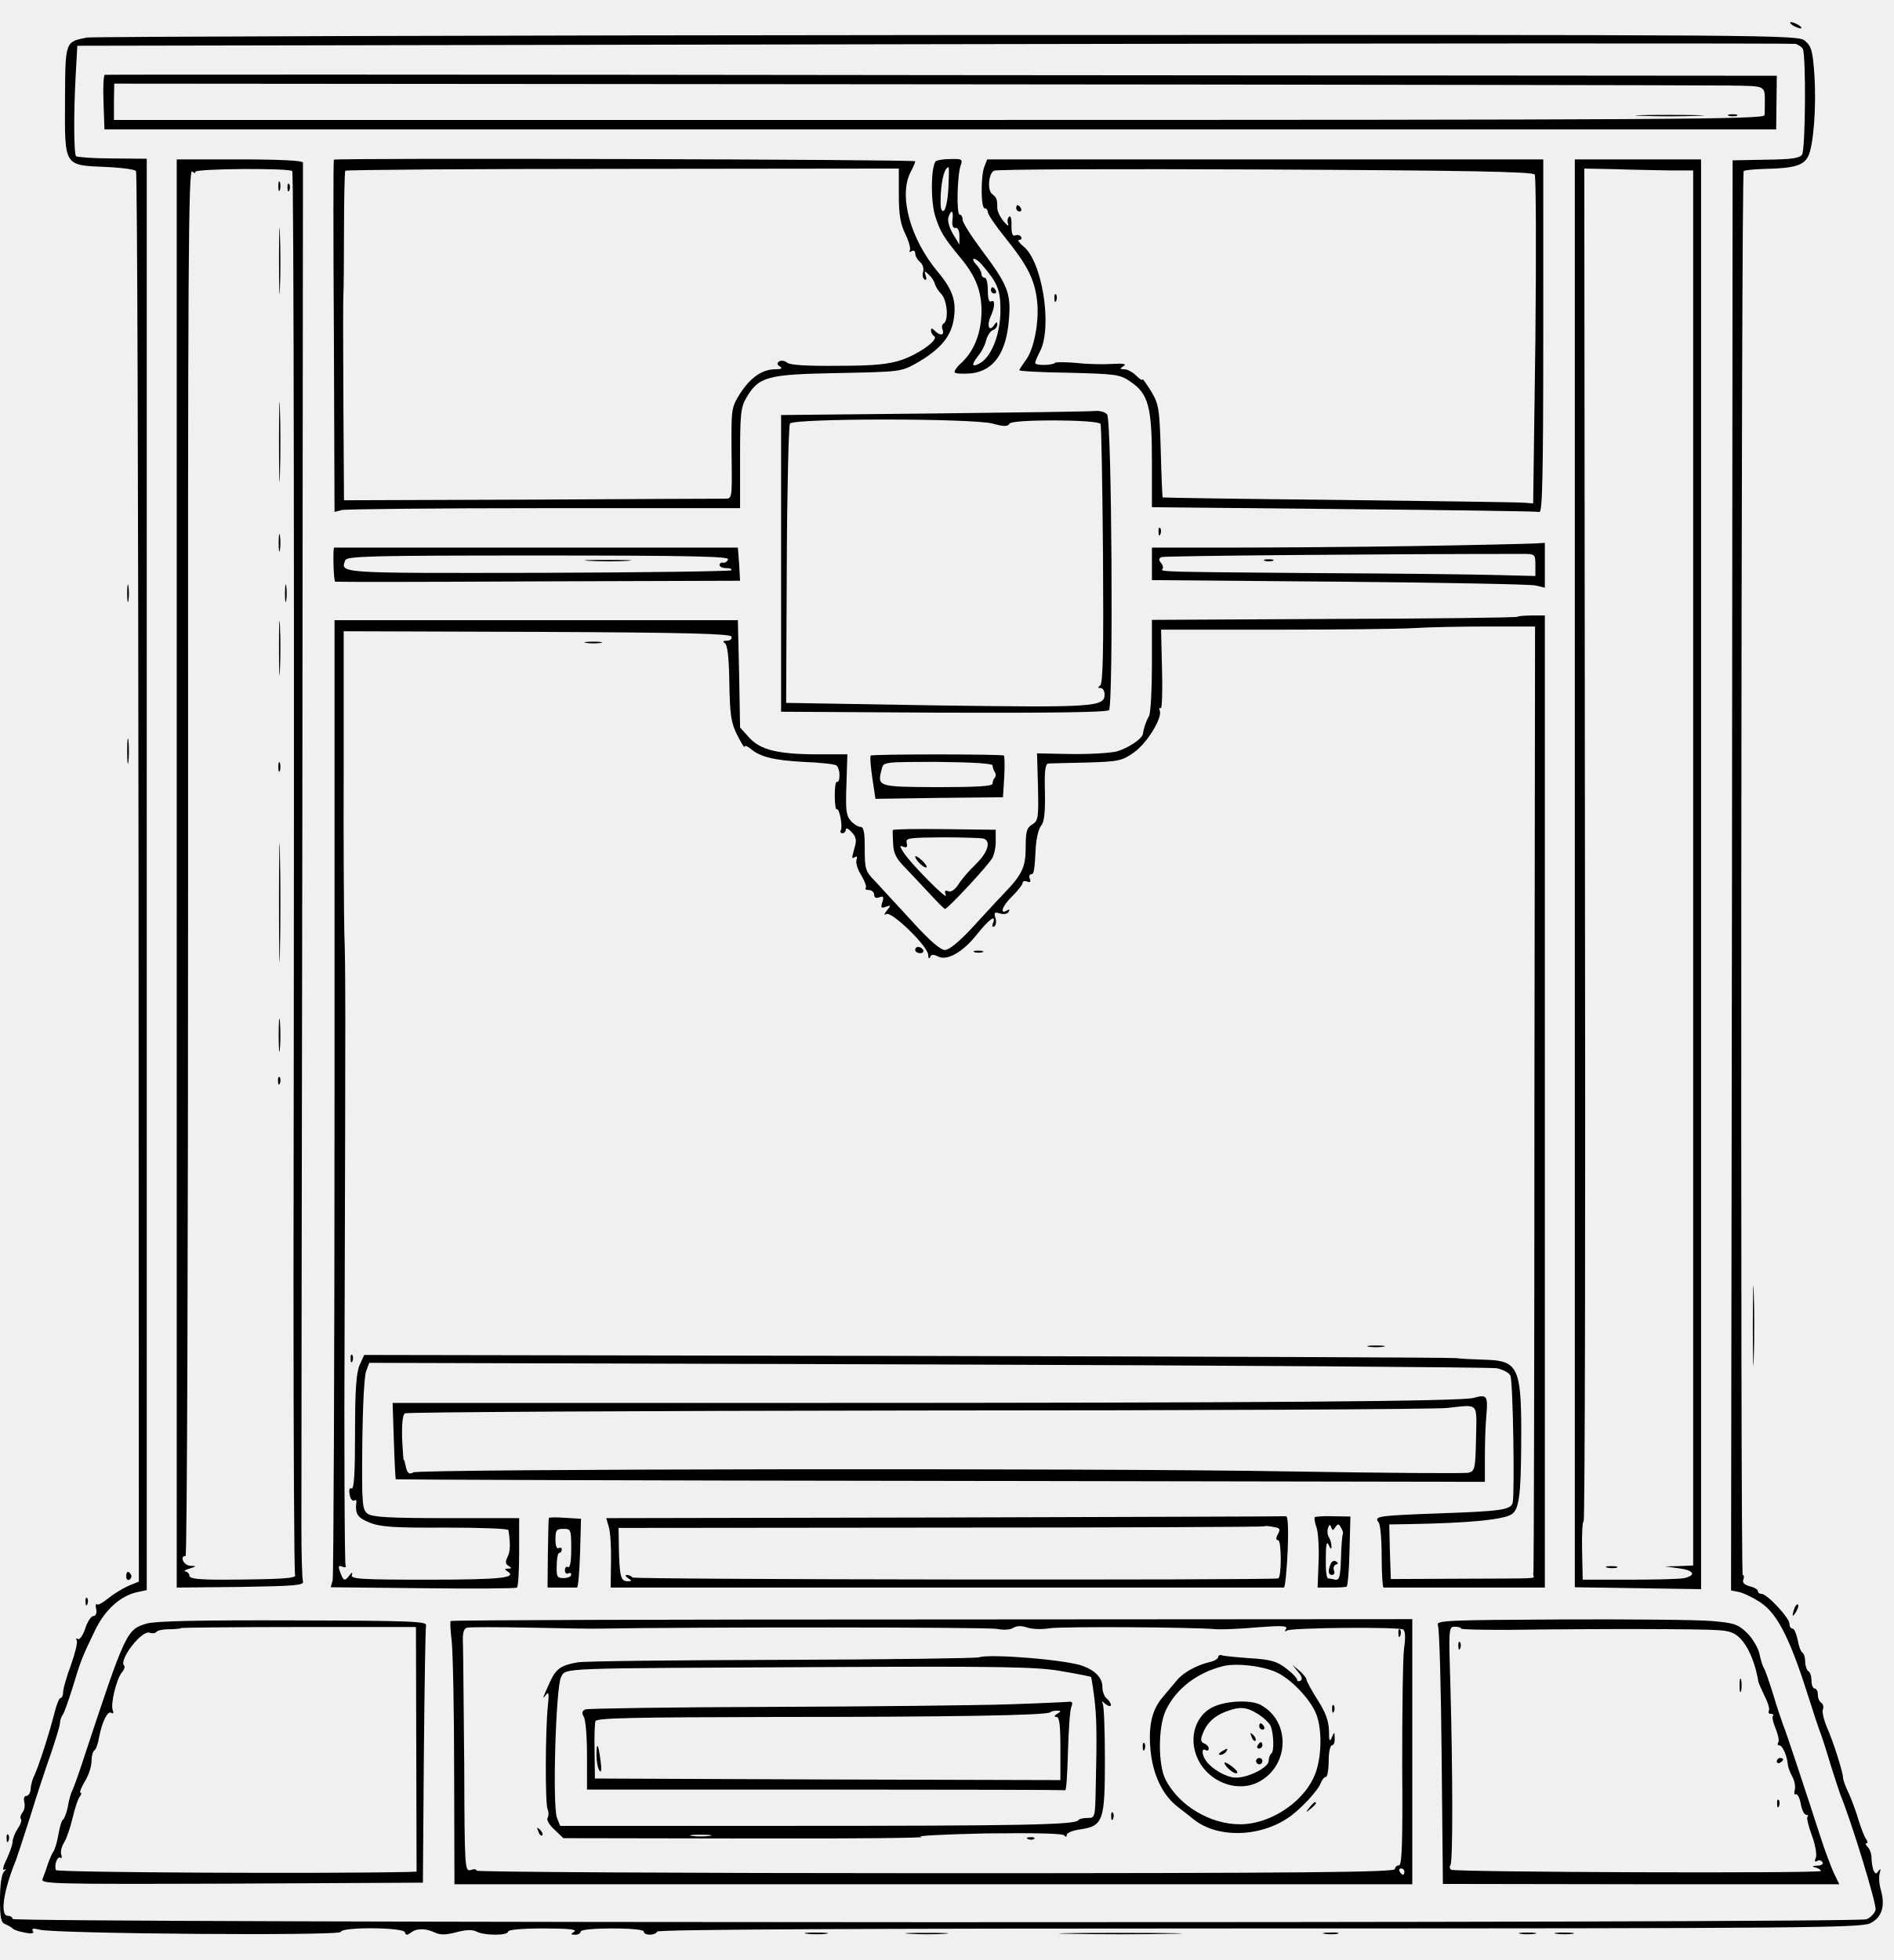
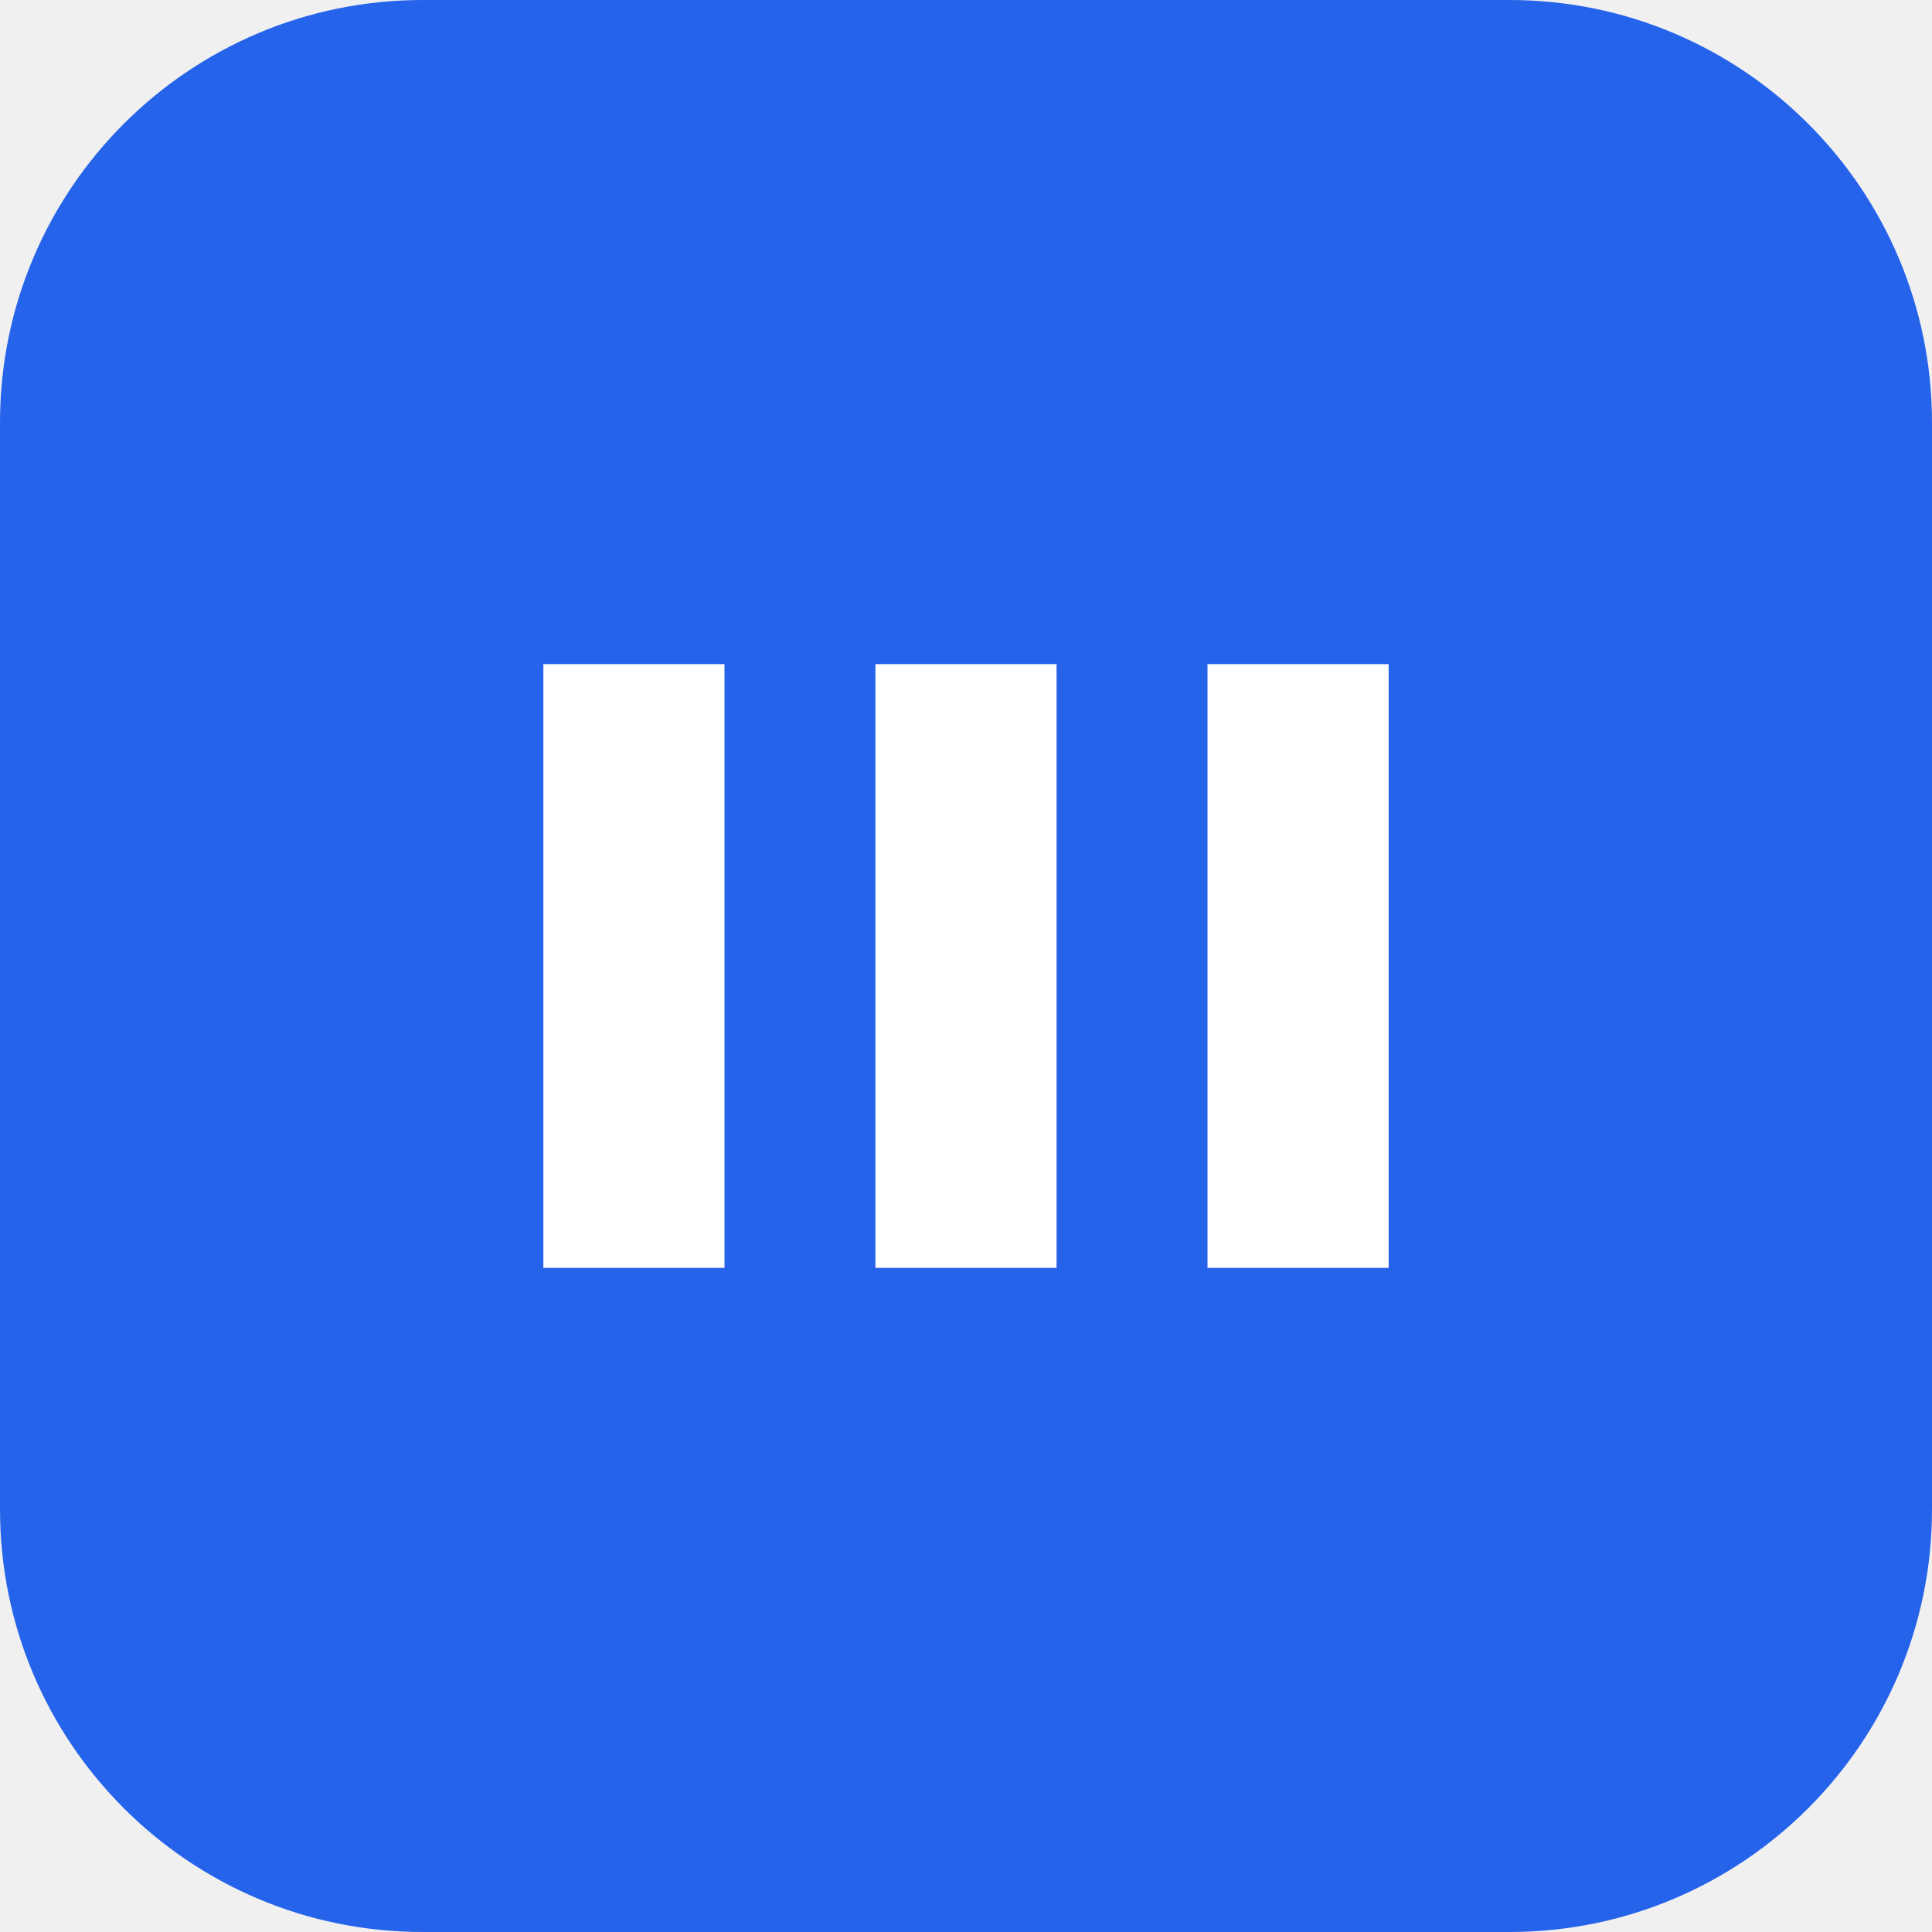
- <svg xmlns="http://www.w3.org/2000/svg" version="1.0" width="600pt" height="621pt" viewBox="0 0 600 621" preserveAspectRatio="xMidYMid meet">
-   <g transform="translate(0,621) scale(0.1,-0.1)" fill="#000000" stroke="none">
-     <path d="M5680 6130 c8 -5 20 -10 25 -10 6 0 3 5 -5 10 -8 5 -19 10 -25 10 -5 0 -3 -5 5 -10z" />
-     <path d="M275 6091 c-69 -14 -68 -11 -69 -199 -1 -211 -4 -205 129 -211 50 -2 93 -8 96 -13 4 -6 7 -1014 8 -2240 l1 -2229 -34 -14 c-18 -8 -47 -26 -63 -39 -17 -14 -33 -23 -36 -19 -4 3 -5 -4 -2 -16 2 -12 -1 -21 -9 -21 -7 0 -19 -18 -26 -40 -7 -21 -18 -37 -23 -33 -6 3 -7 2 -4 -4 4 -5 -5 -41 -18 -78 -14 -37 -25 -76 -25 -86 0 -11 -4 -19 -8 -19 -5 0 -14 -24 -21 -53 -16 -63 -49 -164 -62 -192 -6 -11 -11 -30 -12 -43 0 -12 -7 -22 -13 -22 -7 0 -10 -8 -7 -20 3 -11 0 -26 -6 -33 -6 -8 -8 -17 -5 -20 4 -4 -1 -18 -10 -31 -9 -14 -16 -32 -16 -41 0 -9 -9 -34 -19 -56 -11 -21 -14 -36 -8 -33 8 5 7 2 -1 -7 -7 -8 -12 -42 -12 -86 0 -61 3 -75 18 -80 9 -4 19 -10 22 -13 3 -4 20 -10 38 -13 23 -5 31 -3 26 5 -5 8 2 9 22 4 53 -13 954 -20 954 -7 0 16 197 15 203 -1 3 -10 7 -10 18 -2 18 15 48 15 77 1 17 -8 34 -8 68 1 31 8 51 9 64 2 24 -13 100 -13 100 0 0 6 44 10 113 10 76 0 107 -3 97 -10 -13 -8 -12 -10 3 -10 9 0 17 5 17 10 0 6 40 10 100 10 60 0 100 -4 100 -10 0 -13 37 -13 42 0 2 7 652 10 1907 10 1698 0 1907 2 1936 16 38 18 49 54 35 105 -6 19 -7 43 -4 54 4 14 3 16 -4 7 -7 -11 -10 -10 -16 3 -3 9 -6 27 -6 39 0 12 -5 27 -12 34 -7 7 -8 12 -4 12 5 0 4 6 -1 13 -5 6 -15 32 -23 57 -7 25 -21 63 -31 86 -11 22 -19 45 -19 51 0 17 -31 115 -51 160 -10 23 -16 49 -13 57 3 7 1 17 -5 21 -6 3 -11 15 -11 26 0 10 -4 19 -10 19 -5 0 -10 11 -10 24 0 14 -4 28 -10 31 -5 3 -10 17 -10 30 0 13 -4 26 -9 29 -5 3 -12 22 -15 41 -4 19 -11 35 -16 35 -6 0 -10 7 -10 16 0 18 -71 94 -88 94 -7 0 -12 4 -12 9 0 5 -12 12 -26 15 -17 5 -24 12 -20 21 3 8 2 15 -2 15 -8 0 -5 4440 3 4448 2 3 35 6 72 7 87 2 118 11 132 39 17 32 27 157 20 259 -5 74 -9 90 -29 107 -23 20 -41 20 -2719 19 -1483 -1 -2709 -5 -2726 -8z m5437 -35 c11 -16 9 -318 -2 -336 -7 -11 -33 -15 -114 -16 l-106 -2 -2 -2265 -3 -2266 25 -5 c14 -3 44 -17 68 -33 52 -34 92 -111 147 -283 20 -63 40 -124 45 -135 4 -11 18 -54 30 -95 13 -41 27 -84 31 -95 38 -93 116 -350 112 -366 -3 -11 -16 -25 -29 -30 -35 -13 -5874 -12 -5874 1 0 5 -7 10 -15 10 -26 0 -14 80 25 175 4 11 25 74 46 140 20 66 50 156 66 201 15 44 28 87 28 95 0 8 4 19 8 25 5 5 18 43 31 84 27 89 30 97 70 180 32 69 83 115 138 126 l28 6 0 2267 0 2268 -109 1 c-59 0 -111 4 -115 7 -7 8 -8 135 -1 260 l5 90 2715 5 c1493 3 2722 3 2730 1 8 -3 18 -9 22 -15z" />
-     <path d="M332 5973 c-4 -2 -6 -41 -4 -88 l3 -85 2649 0 2648 0 1 85 1 85 -2645 2 c-1455 2 -2648 2 -2653 1z m5146 -34 c121 -2 114 2 114 -59 0 -11 0 -27 -1 -35 -1 -13 -296 -15 -2615 -15 l-2615 0 0 58 1 57 2501 -2 c1376 -1 2553 -3 2615 -4z" />
-     <path d="M5203 5843 c48 -2 126 -2 175 0 48 1 8 3 -88 3 -96 0 -136 -2 -87 -3z" />
-     <path d="M5478 5843 c6 -2 18 -2 25 0 6 3 1 5 -13 5 -14 0 -19 -2 -12 -5z" />
-     <path d="M560 3442 l0 -2262 203 2 c174 3 201 5 197 18 -3 8 -5 89 -5 180 0 91 1 1097 3 2235 1 1139 2 2075 2 2080 0 6 -73 10 -200 10 l-200 0 0 -2263z m58 2223 c-7 11 297 13 308 3 5 -6 7 -1330 4 -3511 0 -510 2 -932 5 -937 7 -11 -46 -14 -227 -15 -80 0 -108 3 -108 13 0 6 -6 12 -12 13 -7 1 -2 5 12 9 24 8 24 8 3 9 -21 1 -35 31 -15 31 5 0 8 990 8 2199 -1 1914 1 2198 13 2188 8 -7 12 -7 9 -2z" />
-     <path d="M882 5620 c0 -14 2 -19 5 -12 2 6 2 18 0 25 -3 6 -5 1 -5 -13z" />
-     <path d="M911 5614 c0 -11 3 -14 6 -6 3 7 2 16 -1 19 -3 4 -6 -2 -5 -13z" />
-     <path d="M884 5385 c0 -93 2 -133 3 -88 2 45 2 122 0 170 -1 48 -3 12 -3 -82z" />
-     <path d="M884 4810 c0 -113 2 -159 3 -102 2 56 2 148 0 205 -1 56 -3 10 -3 -103z" />
-     <path d="M883 4490 c0 -25 2 -35 4 -22 2 12 2 32 0 45 -2 12 -4 2 -4 -23z" />
-     <path d="M903 4330 c0 -25 2 -35 4 -22 2 12 2 32 0 45 -2 12 -4 2 -4 -23z" />
-     <path d="M884 4155 c0 -77 2 -107 3 -67 2 40 2 103 0 140 -2 37 -3 4 -3 -73z" />
-     <path d="M882 3780 c0 -14 2 -19 5 -12 2 6 2 18 0 25 -3 6 -5 1 -5 -13z" />
-     <path d="M884 3350 c0 -168 2 -236 3 -152 2 83 2 221 0 305 -1 83 -3 15 -3 -153z" />
-     <path d="M883 2930 c0 -47 2 -66 4 -42 2 23 2 61 0 85 -2 23 -4 4 -4 -43z" />
-     <path d="M881 2784 c0 -11 3 -14 6 -6 3 7 2 16 -1 19 -3 4 -6 -2 -5 -13z" />
-     <path d="M1058 5704 c-2 -1 -2 -253 0 -559 l2 -557 23 6 c12 3 301 6 642 6 l620 0 0 158 c0 140 2 161 20 192 40 67 65 74 290 78 198 4 200 4 250 32 71 41 106 80 116 133 11 60 -1 98 -49 155 -88 105 -125 242 -87 316 8 15 15 31 15 35 0 6 -1836 11 -1842 5z m1790 -111 c0 -63 5 -93 21 -125 11 -23 17 -46 14 -51 -3 -6 -1 -7 5 -3 7 4 12 1 12 -7 0 -8 7 -20 15 -27 9 -7 13 -21 10 -31 -3 -9 -1 -20 4 -24 7 -4 8 1 4 12 -5 16 -4 16 10 3 9 -8 17 -21 19 -29 2 -8 11 -23 21 -33 18 -19 24 -83 7 -93 -5 -3 -7 -12 -3 -20 6 -18 -8 -20 -25 -3 -9 9 -12 9 -12 1 0 -7 5 -15 10 -18 16 -10 -45 -55 -102 -75 -42 -14 -85 -19 -202 -19 -96 -1 -153 2 -162 10 -7 6 -18 8 -25 4 -8 -6 -7 -10 2 -16 10 -6 5 -9 -14 -9 -42 0 -79 -26 -112 -77 -28 -45 -28 -47 -27 -189 2 -143 2 -144 -20 -144 -13 0 -290 -1 -616 -3 l-592 -2 -2 315 c-1 173 -1 324 0 335 1 11 2 103 2 204 0 100 2 186 4 190 2 3 398 6 879 6 l875 1 0 -83z" />
-     <path d="M2964 5698 c-15 -24 -15 -130 0 -175 16 -49 27 -66 77 -127 50 -59 69 -107 69 -171 0 -68 -23 -127 -63 -164 -15 -13 -24 -27 -22 -31 3 -4 26 -5 52 -3 72 8 112 65 120 173 7 81 -5 109 -86 217 -33 44 -61 88 -61 97 0 9 -4 16 -9 16 -11 0 -8 125 3 156 7 20 4 21 -34 20 -23 0 -44 -4 -46 -8z m41 -85 c-2 -39 -9 -69 -15 -71 -9 -3 -11 13 -9 54 3 50 13 84 25 84 1 0 1 -30 -1 -67z m13 -100 c-2 -18 2 -27 10 -25 7 1 12 -9 12 -25 l0 -28 -20 33 c-12 20 -18 42 -15 53 9 28 17 23 13 -8z m92 -140 c52 -61 60 -81 60 -147 0 -72 -27 -143 -62 -165 -28 -17 -32 -8 -9 21 11 13 23 36 26 51 4 14 13 28 21 31 8 3 14 11 14 18 0 9 -3 9 -10 -2 -15 -23 -24 -3 -12 25 15 32 16 58 2 50 -6 -4 -10 10 -10 34 0 23 -4 41 -10 41 -5 0 -10 5 -10 12 0 6 -7 20 -17 30 -9 10 -12 18 -7 18 5 0 16 -8 24 -17z" />
-     <path d="M3140 5290 c0 -5 5 -10 11 -10 5 0 7 5 4 10 -3 6 -8 10 -11 10 -2 0 -4 -4 -4 -10z" />
-     <path d="M3119 5682 c-12 -32 -11 -132 1 -132 6 0 10 -6 10 -12 0 -7 25 -44 56 -82 70 -87 92 -131 100 -198 8 -65 -10 -158 -37 -191 -10 -14 -19 -27 -19 -30 0 -3 71 -7 158 -8 149 -4 161 -5 195 -29 56 -38 67 -80 67 -251 l0 -146 608 -6 c334 -3 613 -7 620 -9 9 -2 12 114 12 557 l0 560 -881 0 -881 0 -9 -23z m1744 -25 c4 -7 5 -244 2 -527 l-7 -515 -26 2 c-15 2 -279 5 -587 9 -308 3 -561 7 -561 8 -1 0 -4 67 -6 147 -4 135 -6 148 -31 190 -15 24 -27 41 -27 37 0 -5 -9 1 -20 12 -11 11 -28 20 -37 20 -15 0 -16 2 -3 10 11 7 0 9 -35 7 -27 -2 -78 -1 -113 3 -35 3 -65 3 -68 1 -8 -9 -64 -10 -64 -1 0 4 7 21 16 38 39 79 6 286 -54 332 -13 11 -19 20 -13 20 7 0 10 4 6 10 -3 5 -11 7 -18 4 -9 -3 -12 6 -12 30 1 19 -2 33 -7 30 -5 -4 -7 -13 -4 -23 4 -9 -2 -7 -14 8 -11 13 -20 32 -20 42 0 28 -2 33 -16 44 -16 12 -12 64 5 74 7 5 393 6 859 4 640 -3 849 -7 855 -16z" />
-     <path d="M3220 5550 c0 -5 5 -10 11 -10 5 0 7 5 4 10 -3 6 -8 10 -11 10 -2 0 -4 -4 -4 -10z" />
-     <path d="M3341 5264 c0 -11 3 -14 6 -6 3 7 2 16 -1 19 -3 4 -6 -2 -5 -13z" />
-     <path d="M4990 3443 l0 -2262 200 -3 200 -3 0 2265 0 2265 -200 0 -200 0 0 -2262z m300 2227 l75 0 0 -2210 0 -2210 -45 -2 -45 -1 45 -6 c47 -6 56 -22 17 -31 -12 -3 -89 -5 -172 -5 l-150 0 -2 92 c-1 51 1 93 5 93 4 0 6 964 4 2143 l-2 2143 97 -2 c54 -2 132 -3 173 -4z" />
-     <path d="M5093 1243 c9 -2 23 -2 30 0 6 3 -1 5 -18 5 -16 0 -22 -2 -12 -5z" />
-     <path d="M2960 4900 l-485 -5 0 -470 0 -470 514 -3 c334 -1 518 1 525 8 14 14 9 920 -6 937 -6 7 -22 12 -37 11 -14 -2 -244 -5 -511 -8z m185 -32 c36 -10 48 -10 54 0 8 14 279 13 288 -1 3 -5 6 -191 8 -415 2 -297 0 -409 -9 -414 -8 -6 -8 -8 2 -8 6 0 12 -9 12 -20 0 -40 -31 -42 -532 -35 l-477 8 2 436 c1 240 6 442 10 449 11 17 577 17 642 0z" />
-     <path d="M3671 4524 c0 -11 3 -14 6 -6 3 7 2 16 -1 19 -3 4 -6 -2 -5 -13z" />
-     <path d="M4490 4480 c-184 -3 -449 -5 -587 -5 l-253 0 0 -52 0 -51 593 -5 c325 -3 606 -8 622 -12 l30 -7 0 71 0 71 -35 -2 c-19 -1 -186 -5 -370 -8z m375 -60 l0 -35 -120 3 c-66 2 -313 5 -550 6 -506 4 -520 4 -512 13 4 3 2 12 -4 19 -8 10 -8 15 2 19 11 4 717 10 1144 10 39 0 40 -1 40 -35z" />
-     <path d="M4008 4433 c6 -2 18 -2 25 0 6 3 1 5 -13 5 -14 0 -19 -2 -12 -5z" />
-     <path d="M1059 4475 c-5 0 -2 -106 3 -108 5 -1 295 -1 645 1 l638 2 -3 53 -4 52 -639 0 c-351 0 -639 0 -640 0z m1248 -37 c-2 -7 -10 -12 -16 -11 -6 2 -11 -2 -11 -7 0 -6 10 -10 22 -10 12 0 18 -3 15 -7 -4 -3 -280 -7 -613 -8 -635 -1 -626 -2 -610 40 5 13 82 15 612 15 480 0 605 -3 601 -12z" />
-     <path d="M1868 4433 c34 -2 88 -2 120 0 31 2 3 3 -63 3 -66 0 -92 -1 -57 -3z" />
-     <path d="M4809 4256 c-2 -3 -264 -6 -582 -7 l-577 -3 0 -143 c0 -79 -4 -151 -9 -161 -10 -18 -18 -42 -19 -55 -1 -17 -46 -47 -84 -58 -22 -5 -87 -9 -145 -8 l-107 2 3 -106 c2 -98 1 -107 -18 -119 -18 -11 -21 -23 -21 -74 0 -62 -12 -86 -70 -146 -8 -8 -49 -52 -90 -97 -48 -53 -82 -81 -96 -81 -14 0 -50 31 -105 92 -46 50 -99 107 -116 126 -31 31 -33 39 -33 103 0 51 -3 69 -13 69 -8 0 -22 9 -31 19 -15 17 -17 35 -14 115 l3 96 -92 0 c-128 0 -184 14 -219 53 l-29 32 -3 170 -4 170 -639 0 -639 0 0 -1510 c0 -830 -3 -1520 -6 -1532 l-6 -22 292 -3 c161 -2 295 -1 298 2 4 3 7 53 7 113 l0 107 -231 0 c-179 0 -234 3 -249 14 -17 12 -19 28 -17 219 1 113 6 217 12 232 l10 27 1768 -5 c972 -3 1784 -9 1804 -12 20 -4 40 -14 44 -24 8 -17 14 -375 7 -402 -6 -23 -35 -27 -235 -34 -192 -7 -205 -9 -190 -28 6 -6 10 -56 10 -110 0 -53 3 -97 6 -97 3 0 120 0 259 0 l252 0 0 1540 0 1540 -41 0 c-22 0 -43 -2 -45 -4z m53 -1526 c0 -822 -2 -1497 -3 -1500 -1 -3 -1 -8 0 -12 1 -10 24 -9 -233 -10 l-219 -1 -3 87 -2 86 57 1 c194 3 307 14 332 32 22 16 28 61 29 212 2 254 -6 274 -117 277 -34 1 -75 3 -90 5 -16 2 -800 5 -1744 7 l-1715 3 -14 -31 c-11 -23 -15 -78 -15 -214 0 -128 -3 -181 -11 -178 -7 3 -9 -5 -6 -20 2 -13 9 -21 14 -18 5 3 9 0 7 -7 -4 -36 4 -48 42 -63 34 -14 78 -17 240 -16 110 0 200 -3 200 -8 7 -45 6 -68 -3 -85 -7 -15 -7 -22 3 -28 11 -7 11 -9 -1 -9 -11 0 -12 -2 -3 -8 34 -21 -18 -27 -250 -27 -215 0 -247 2 -242 15 3 10 0 9 -9 -3 -14 -18 -18 -17 -30 17 -5 14 -2 17 9 12 9 -3 13 -2 10 4 -3 5 -5 366 -3 802 3 970 3 1101 -1 1203 -1 44 -3 277 -2 518 l0 437 612 -2 c479 -2 613 -6 617 -15 2 -7 -4 -13 -15 -13 -12 0 -14 -3 -6 -8 8 -5 13 -46 14 -126 2 -101 5 -125 25 -165 13 -25 23 -42 23 -37 1 5 9 2 19 -6 30 -26 74 -37 169 -42 51 -2 97 -7 103 -11 5 -3 10 -17 10 -31 0 -14 -3 -23 -7 -21 -5 3 -8 -17 -8 -43 0 -26 3 -46 6 -44 9 5 20 -56 13 -67 -3 -5 0 -9 5 -9 6 0 11 5 11 12 0 6 8 3 18 -8 15 -15 17 -26 10 -49 -10 -37 -10 -37 2 -30 6 3 7 -1 4 -9 -3 -9 3 -31 15 -49 11 -19 18 -37 14 -40 -3 -4 1 -7 10 -7 9 0 17 -7 17 -15 0 -9 6 -12 16 -8 13 5 15 2 10 -15 -6 -18 -4 -21 11 -15 16 6 17 5 3 -12 -9 -12 -10 -16 -2 -11 17 10 132 -102 133 -129 0 -11 3 -14 6 -8 3 9 10 10 24 3 29 -16 80 13 125 70 39 49 62 65 50 34 -3 -9 -2 -12 5 -9 5 4 7 16 3 27 -5 17 -3 19 14 14 12 -4 24 -2 28 5 4 7 3 9 -4 5 -26 -16 -17 13 14 43 19 19 34 38 34 43 0 6 7 8 14 5 10 -4 13 -1 9 9 -3 7 -1 14 4 14 9 0 11 8 15 86 2 28 9 59 17 68 10 12 13 42 12 106 -2 68 1 90 11 91 7 0 62 2 121 3 101 3 112 5 150 32 41 29 90 108 82 132 -3 7 -1 11 3 8 4 -2 6 53 4 122 l-3 127 358 0 c197 0 396 2 443 5 47 3 152 5 234 5 l150 0 -2 -1495z" />
-     <path d="M1858 4173 c12 -2 32 -2 45 0 12 2 2 4 -23 4 -25 0 -35 -2 -22 -4z" />
-     <path d="M2900 3200 c0 -5 7 -10 16 -10 8 0 12 5 9 10 -3 6 -10 10 -16 10 -5 0 -9 -4 -9 -10z" />
-     <path d="M3088 3193 c6 -2 18 -2 25 0 6 3 1 5 -13 5 -14 0 -19 -2 -12 -5z" />
-     <path d="M4338 1943 c12 -2 32 -2 45 0 12 2 2 4 -23 4 -25 0 -35 -2 -22 -4z" />
-     <path d="M1111 1904 c0 -11 3 -14 6 -6 3 7 2 16 -1 19 -3 4 -6 -2 -5 -13z" />
-     <path d="M2759 3816 c-3 -3 0 -35 5 -71 l10 -66 202 3 202 2 4 64 c2 35 1 66 -1 68 -6 5 -417 5 -422 0z m386 -31 c0 -5 3 -15 7 -21 4 -6 4 -14 0 -18 -4 -4 -7 -13 -7 -19 0 -8 -50 -11 -175 -11 -190 1 -191 1 -176 58 5 22 7 22 178 22 108 -1 173 -5 173 -11z" />
-     <path d="M2829 3580 c-1 -3 0 -22 1 -43 1 -30 10 -48 38 -76 20 -21 56 -59 80 -85 23 -25 44 -46 46 -46 9 0 142 143 151 163 6 12 11 37 10 55 l0 33 -163 2 c-89 1 -162 0 -163 -3z m288 -27 c24 -9 13 -44 -25 -81 -21 -20 -46 -49 -55 -64 -11 -17 -23 -25 -32 -22 -11 5 -13 2 -8 -12 8 -21 -115 103 -135 137 -12 19 -12 21 1 16 10 -4 13 0 10 12 -4 16 6 17 114 18 64 0 123 -2 130 -4z" />
-     <path d="M2900 3496 c0 -11 30 -39 36 -34 2 3 -5 13 -16 23 -11 10 -20 15 -20 11z" />
-     <path d="M4670 1781 c-37 -11 -670 -16 -2140 -16 l-1286 0 4 -120 c2 -66 5 -121 6 -122 1 -1 778 -4 1727 -5 l1724 -3 0 80 c0 44 2 104 5 134 5 58 1 64 -40 52z m7 -129 c-2 -95 -4 -103 -23 -108 -12 -3 -268 -1 -570 4 -608 11 -2756 8 -2774 -3 -14 -8 -20 -3 -25 22 -2 10 -4 18 -6 18 -1 0 -3 31 -5 70 -1 45 2 72 9 77 7 4 739 8 1627 9 888 0 1642 4 1675 8 103 11 94 20 92 -97z" />
-     <path d="M1739 1400 c-1 -3 -2 -53 -3 -112 l-1 -108 43 0 c23 0 45 0 50 0 4 0 8 49 10 109 l3 109 -50 3 c-28 2 -52 2 -52 -1z m71 -98 c0 -39 -4 -61 -10 -57 -5 3 -10 -1 -10 -10 0 -9 5 -13 10 -10 6 3 10 1 10 -4 0 -6 -11 -11 -24 -11 -21 0 -23 4 -22 40 0 22 4 40 8 40 5 0 8 5 8 11 0 5 -4 7 -10 4 -6 -4 -10 8 -10 27 0 30 3 34 25 34 24 0 25 -2 25 -64z" />
-     <path d="M2993 1402 l-1072 -2 8 -28 c5 -15 8 -64 7 -109 l-1 -83 1062 0 c585 0 1066 0 1071 0 4 0 9 51 12 113 3 73 1 113 -5 113 -5 -1 -492 -2 -1082 -4z m1056 -53 c-7 -13 -6 -19 1 -19 11 0 11 -119 0 -121 -29 -6 -2042 -4 -2046 3 -3 4 -11 8 -17 8 -7 0 -6 -4 3 -10 13 -8 13 -10 -2 -10 -21 0 -25 17 -27 102 l-1 67 1022 1 c562 0 1023 2 1025 4 2 2 15 1 28 -2 21 -3 23 -7 14 -23z" />
-     <path d="M4166 1403 c-2 -3 0 -18 6 -34 5 -16 8 -65 6 -109 l-3 -80 42 0 c24 0 46 1 50 3 3 1 8 52 9 112 l3 110 -54 1 c-30 1 -56 -1 -59 -3z m65 -32 c8 12 11 12 18 -1 5 -8 8 -17 6 -20 -2 -3 -5 -38 -6 -77 -2 -59 -5 -70 -18 -68 -9 2 -19 4 -23 4 -5 1 -8 29 -7 64 0 44 3 56 9 42 6 -13 9 -15 9 -5 0 8 -3 21 -8 29 -5 8 -6 21 -3 30 4 11 7 12 10 2 4 -11 6 -11 13 0z" />
-     <path d="M4216 1254 c-9 -23 -7 -34 5 -34 6 0 9 6 6 14 -3 8 -1 16 6 19 8 2 8 5 0 10 -6 4 -14 0 -17 -9z" />
-     <path d="M465 1066 c-64 -19 -67 -25 -201 -431 -14 -44 -30 -87 -34 -96 -5 -9 -12 -33 -15 -53 -4 -20 -11 -38 -15 -41 -5 -3 -11 -24 -15 -48 -4 -23 -11 -46 -15 -52 -4 -5 -12 -23 -18 -40 -5 -16 -13 -38 -17 -48 -7 -16 24 -17 599 -15 l606 3 3 400 c2 220 5 407 7 415 4 13 -47 15 -420 16 -299 1 -437 -2 -465 -10z m854 -398 l1 -388 -23 -1 c-270 -6 -1118 -2 -1120 6 -6 16 5 45 14 39 5 -3 6 2 3 10 -3 8 1 25 9 38 8 13 20 48 27 78 7 30 17 61 23 68 5 6 6 12 2 12 -4 0 2 16 14 36 12 19 21 48 21 64 0 16 4 31 9 34 5 3 12 22 15 42 10 50 27 85 39 77 6 -4 8 0 4 9 -7 20 12 98 29 119 8 9 11 19 7 22 -17 18 56 113 81 104 8 -3 18 -2 21 2 3 5 21 9 41 9 19 0 37 2 39 4 2 1 170 3 373 3 l370 0 1 -387z" />
-     <path d="M1428 1074 c-2 -2 -1 -29 3 -61 4 -32 8 -219 8 -415 l1 -358 1518 0 1517 0 0 420 0 420 -1522 -1 c-837 0 -1523 -2 -1525 -5z m477 -24 c278 5 1228 5 1254 -1 20 -4 41 -3 51 3 11 7 26 8 46 1 16 -5 47 -6 69 -2 35 6 449 4 530 -3 17 -1 74 1 129 6 78 6 97 5 91 -5 -5 -8 -4 -10 3 -5 14 9 355 12 368 3 7 -4 8 -26 3 -59 -4 -29 -6 -196 -6 -371 2 -248 -1 -317 -10 -317 -7 0 -13 -6 -13 -12 0 -10 -298 -13 -1455 -13 -800 0 -1455 4 -1455 8 0 5 -8 6 -19 2 -18 -5 -19 7 -20 327 -2 183 -3 357 -4 385 -2 40 2 53 13 56 8 2 98 2 200 0 102 -2 203 -4 225 -3z m2545 -770 c0 -5 -2 -10 -4 -10 -3 0 -8 5 -11 10 -3 6 -1 10 4 10 6 0 11 -4 11 -10z" />
-     <path d="M4431 1034 c0 -11 3 -14 6 -6 3 7 2 16 -1 19 -3 4 -6 -2 -5 -13z" />
-     <path d="M3102 959 c-9 -3 -291 -7 -627 -8 -335 -1 -626 -4 -645 -8 -52 -9 -68 -20 -87 -61 -24 -53 -26 -59 -13 -42 9 12 10 4 6 -35 -8 -74 -9 -307 -1 -327 4 -9 4 -22 0 -28 -4 -6 6 -23 22 -37 l28 -27 590 -1 c324 -1 570 2 545 5 -25 3 65 8 200 11 157 2 248 0 252 -6 5 -6 8 -6 8 1 0 7 20 15 44 18 72 11 77 28 77 222 0 90 -3 170 -7 177 -5 8 -2 8 9 -2 9 -7 17 -9 17 -3 0 5 -6 15 -14 21 -7 6 -13 22 -13 36 0 28 -21 51 -60 66 -50 20 -296 40 -331 28z m262 -44 c49 -8 91 -17 93 -18 1 -2 6 -30 10 -63 8 -61 9 -119 5 -286 -2 -97 -2 -98 -26 -98 -14 0 -27 -3 -29 -7 -9 -15 -191 -18 -917 -18 l-725 0 -10 25 c-15 35 -4 417 13 447 16 29 -15 27 812 31 586 3 698 1 774 -13z m-1116 -522 c-16 -2 -40 -2 -55 0 -16 2 -3 4 27 4 30 0 43 -2 28 -4z" />
-     <path d="M3195 810 c-93 -3 -430 -7 -747 -8 -318 -1 -585 -5 -593 -8 -11 -5 -12 -11 -5 -24 6 -10 10 -66 10 -124 l0 -106 755 0 c415 0 757 -1 760 -2 4 -2 7 53 9 122 2 69 6 133 11 143 5 13 3 17 -11 15 -11 -1 -95 -5 -189 -8z m155 -30 c-10 -6 -11 -10 -2 -10 9 0 12 -27 12 -100 l0 -100 -737 2 -738 3 -1 85 c-1 46 0 90 3 97 4 10 127 12 561 13 567 0 871 5 880 15 3 3 12 5 21 5 14 0 14 -2 1 -10z" />
-     <path d="M1890 649 c0 -19 4 -41 9 -48 6 -10 8 1 4 30 -7 55 -13 63 -13 18z" />
-     <path d="M3860 960 c0 -5 -12 -13 -27 -16 -42 -10 -85 -34 -104 -58 -9 -11 -29 -34 -43 -51 -35 -40 -47 -88 -41 -165 7 -82 38 -147 87 -185 21 -16 44 -34 51 -40 73 -58 203 -57 295 3 38 24 100 90 107 113 4 10 11 19 16 19 5 0 9 23 9 50 0 28 5 50 10 50 6 0 10 10 9 23 0 21 -1 21 -9 2 -7 -16 -9 -10 -9 22 -1 31 -11 58 -36 97 -19 30 -35 59 -35 64 0 5 -10 17 -22 28 l-23 19 18 -22 c12 -14 15 -23 8 -28 -6 -3 -11 -2 -11 3 0 5 -16 22 -35 36 -28 22 -49 28 -112 32 -43 3 -84 7 -90 9 -7 3 -13 0 -13 -5z m190 -51 c46 -24 101 -83 120 -128 18 -45 19 -124 1 -181 -29 -92 -140 -170 -242 -170 -94 0 -192 58 -235 140 -25 46 -25 169 0 221 32 68 98 119 181 140 44 11 132 0 175 -22z" />
-     <path d="M3849 804 c-67 -28 -88 -114 -45 -183 40 -63 123 -89 184 -57 99 52 102 194 5 245 -30 15 -101 13 -144 -5z m136 -24 c18 -11 36 -28 41 -38 10 -25 12 -82 2 -88 -4 -3 -8 -13 -8 -23 0 -22 -70 -56 -108 -53 -28 2 -70 26 -89 51 -15 19 -17 45 -3 36 6 -3 10 -1 10 5 0 6 -6 13 -14 16 -11 4 -13 12 -5 31 12 33 36 56 73 70 45 17 65 15 101 -7z" />
-     <path d="M3990 740 c0 -5 5 -10 11 -10 5 0 7 5 4 10 -3 6 -8 10 -11 10 -2 0 -4 -4 -4 -10z" />
-     <path d="M3966 707 c3 -10 9 -15 12 -12 3 3 0 11 -7 18 -10 9 -11 8 -5 -6z" />
-     <path d="M3985 680 c-3 -5 -1 -10 4 -10 6 0 11 5 11 10 0 6 -2 10 -4 10 -3 0 -8 -4 -11 -10z" />
-     <path d="M3870 660 c-9 -6 -10 -10 -3 -10 6 0 15 5 18 10 8 12 4 12 -15 0z" />
-     <path d="M3980 630 c0 -5 5 -10 10 -10 6 0 10 5 10 10 0 6 -4 10 -10 10 -5 0 -10 -4 -10 -10z" />
-     <path d="M3880 625 c0 -11 30 -37 39 -33 5 2 -2 11 -15 21 -13 10 -24 15 -24 12z" />
-     <path d="M4221 794 c0 -11 3 -14 6 -6 3 7 2 16 -1 19 -3 4 -6 -2 -5 -13z" />
-     <path d="M3621 674 c0 -11 3 -14 6 -6 3 7 2 16 -1 19 -3 4 -6 -2 -5 -13z" />
-     <path d="M4149 483 c-13 -16 -12 -17 4 -4 16 13 21 21 13 21 -2 0 -10 -8 -17 -17z" />
-     <path d="M3521 454 c0 -11 3 -14 6 -6 3 7 2 16 -1 19 -3 4 -6 -2 -5 -13z" />
-     <path d="M1706 407 c3 -10 9 -15 12 -12 3 3 0 11 -7 18 -10 9 -11 8 -5 -6z" />
-     <path d="M3258 383 c7 -3 16 -2 19 1 4 3 -2 6 -13 5 -11 0 -14 -3 -6 -6z" />
-     <path d="M4556 1061 c5 -9 10 -197 12 -418 l4 -402 628 -1 628 0 -18 37 c-9 21 -28 70 -40 108 -57 176 -112 342 -120 360 -4 11 -19 54 -31 95 -13 41 -26 80 -30 85 -4 6 -10 26 -14 45 -4 19 -22 49 -39 66 -29 28 -41 32 -112 38 -44 4 -259 6 -478 5 -362 -2 -396 -3 -390 -18z m74 -11 c0 -3 66 -4 148 -4 301 4 619 3 667 -1 41 -3 55 -9 77 -35 22 -27 41 -76 49 -125 0 -5 10 -27 20 -48 11 -21 17 -42 14 -47 -3 -6 -1 -10 6 -10 7 0 10 -3 7 -6 -4 -3 0 -21 8 -40 8 -19 12 -39 9 -44 -4 -6 -2 -10 3 -10 10 0 24 -32 27 -60 0 -8 7 -26 14 -39 7 -12 11 -32 8 -42 -3 -10 -1 -17 3 -14 5 3 12 -10 16 -30 3 -19 11 -35 17 -35 6 0 8 -3 4 -6 -3 -3 3 -30 14 -59 11 -29 16 -60 13 -70 -5 -12 -4 -16 4 -11 6 3 13 2 17 -4 3 -6 -4 -11 -17 -11 -17 -1 -18 -3 -5 -6 9 -2 17 -8 17 -11 0 -8 -1159 -4 -1172 4 -4 3 -6 10 -2 15 8 13 7 299 0 559 -6 191 -6 196 14 196 11 0 20 -3 20 -6z" />
-     <path d="M4621 994 c0 -11 3 -14 6 -6 3 7 2 16 -1 19 -3 4 -6 -2 -5 -13z" />
-     <path d="M5512 870 c0 -19 2 -27 5 -17 2 9 2 25 0 35 -3 9 -5 1 -5 -18z" />
-     <path d="M5630 629 c0 -5 5 -7 10 -4 6 3 10 8 10 11 0 2 -4 4 -10 4 -5 0 -10 -5 -10 -11z" />
-     <path d="M5631 494 c0 -11 3 -14 6 -6 3 7 2 16 -1 19 -3 4 -6 -2 -5 -13z" />
-     <path d="M403 4330 c0 -25 2 -35 4 -22 2 12 2 32 0 45 -2 12 -4 2 -4 -23z" />
-     <path d="M403 3830 c0 -36 2 -50 4 -32 2 17 2 47 0 65 -2 17 -4 3 -4 -33z" />
-     <path d="M5554 2010 c0 -113 2 -159 3 -102 2 56 2 148 0 205 -1 56 -3 10 -3 -103z" />
-     <path d="M400 1214 c0 -8 5 -12 10 -9 6 4 8 11 5 16 -9 14 -15 11 -15 -7z" />
-     <path d="M271 1134 c0 -11 3 -14 6 -6 3 7 2 16 -1 19 -3 4 -6 -2 -5 -13z" />
-     <path d="M5686 1115 c-9 -26 -7 -32 5 -12 6 10 9 21 6 23 -2 3 -7 -2 -11 -11z" />
-     <path d="M21 384 c0 -11 3 -14 6 -6 3 7 2 16 -1 19 -3 4 -6 -2 -5 -13z" />
-     <path d="M2558 83 c18 -2 45 -2 60 0 15 2 0 4 -33 4 -33 0 -45 -2 -27 -4z" />
-     <path d="M2883 83 c32 -2 81 -2 110 0 29 2 3 3 -58 3 -60 0 -84 -1 -52 -3z" />
-     <path d="M3393 83 c86 -2 228 -2 315 0 86 1 15 3 -158 3 -173 0 -244 -2 -157 -3z" />
-     <path d="M4198 83 c12 -2 30 -2 40 0 9 3 -1 5 -23 4 -22 0 -30 -2 -17 -4z" />
-     <path d="M4818 83 c12 -2 32 -2 45 0 12 2 2 4 -23 4 -25 0 -35 -2 -22 -4z" />
-     <path d="M4933 83 c15 -2 37 -2 50 0 12 2 0 4 -28 4 -27 0 -38 -2 -22 -4z" />
-   </g>
+ <svg xmlns="http://www.w3.org/2000/svg" viewBox="0 0 64 64" role="img">
+   <rect width="64" height="64" rx="14" fill="#2563eb" />
+   <path d="M18 42V22h6v20h-6Zm11 0V22h6v20h-6Zm11 0V22h6v20h-6Z" fill="#fff" />
</svg>
